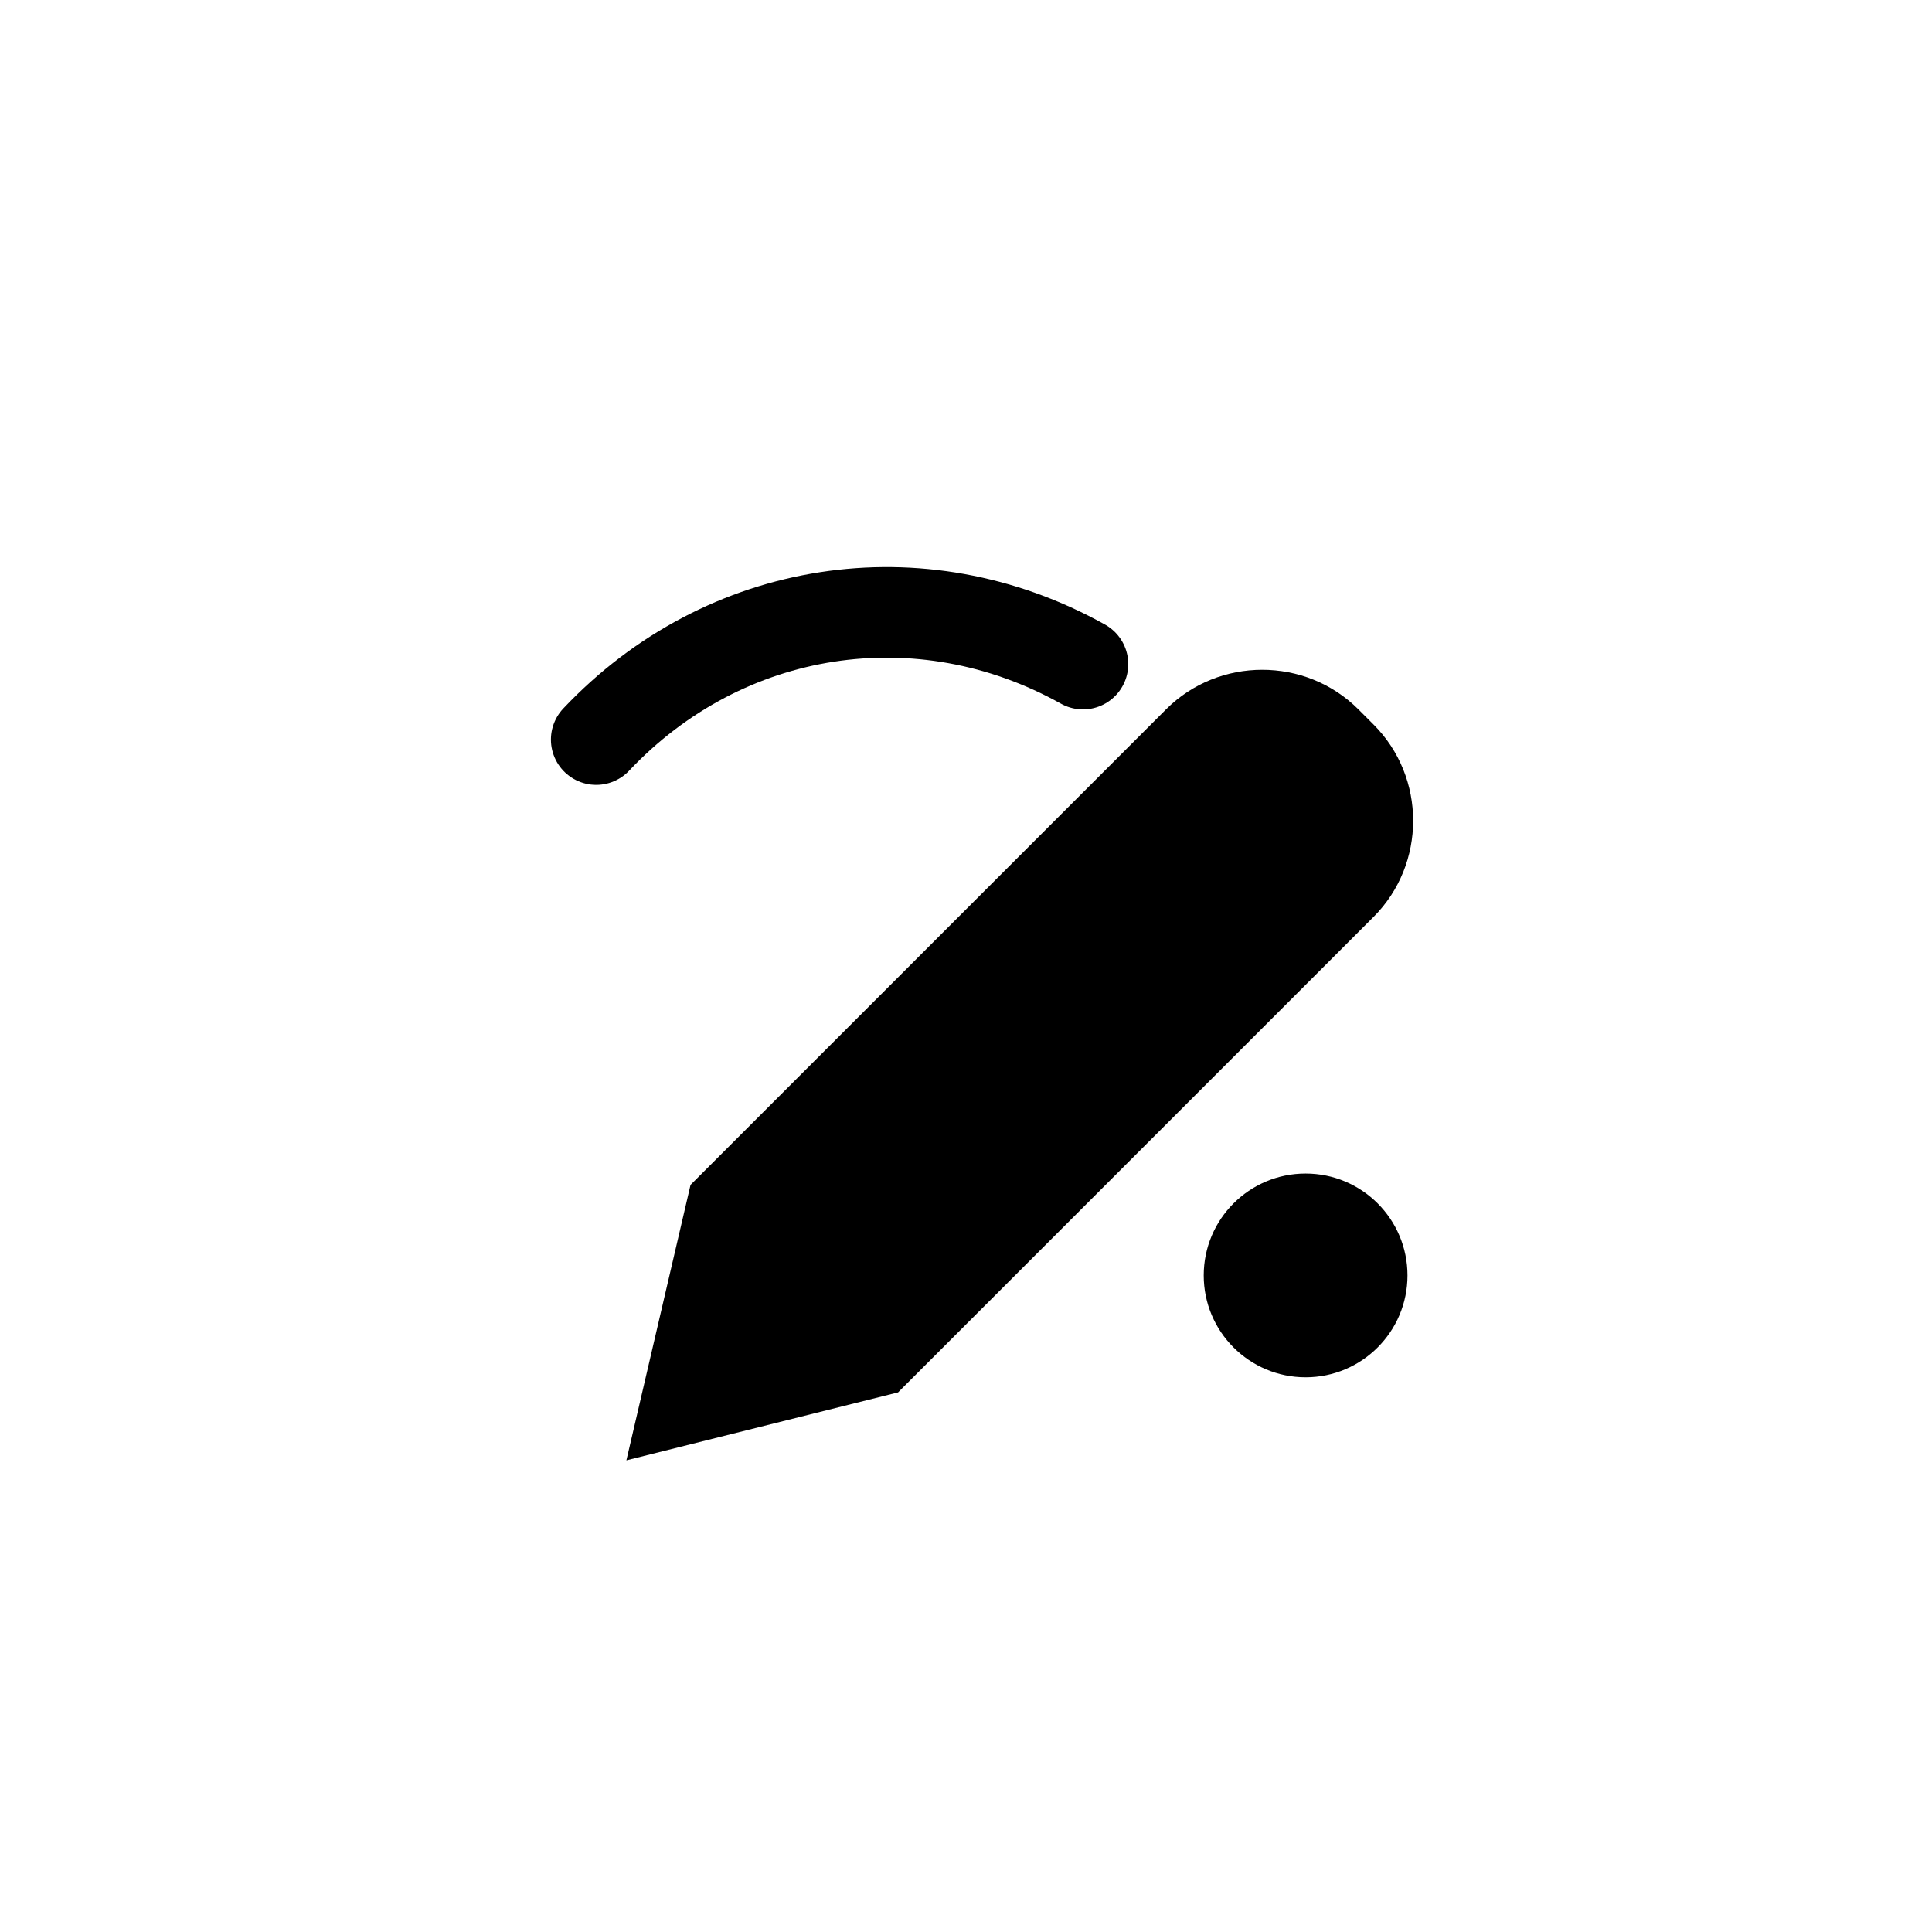
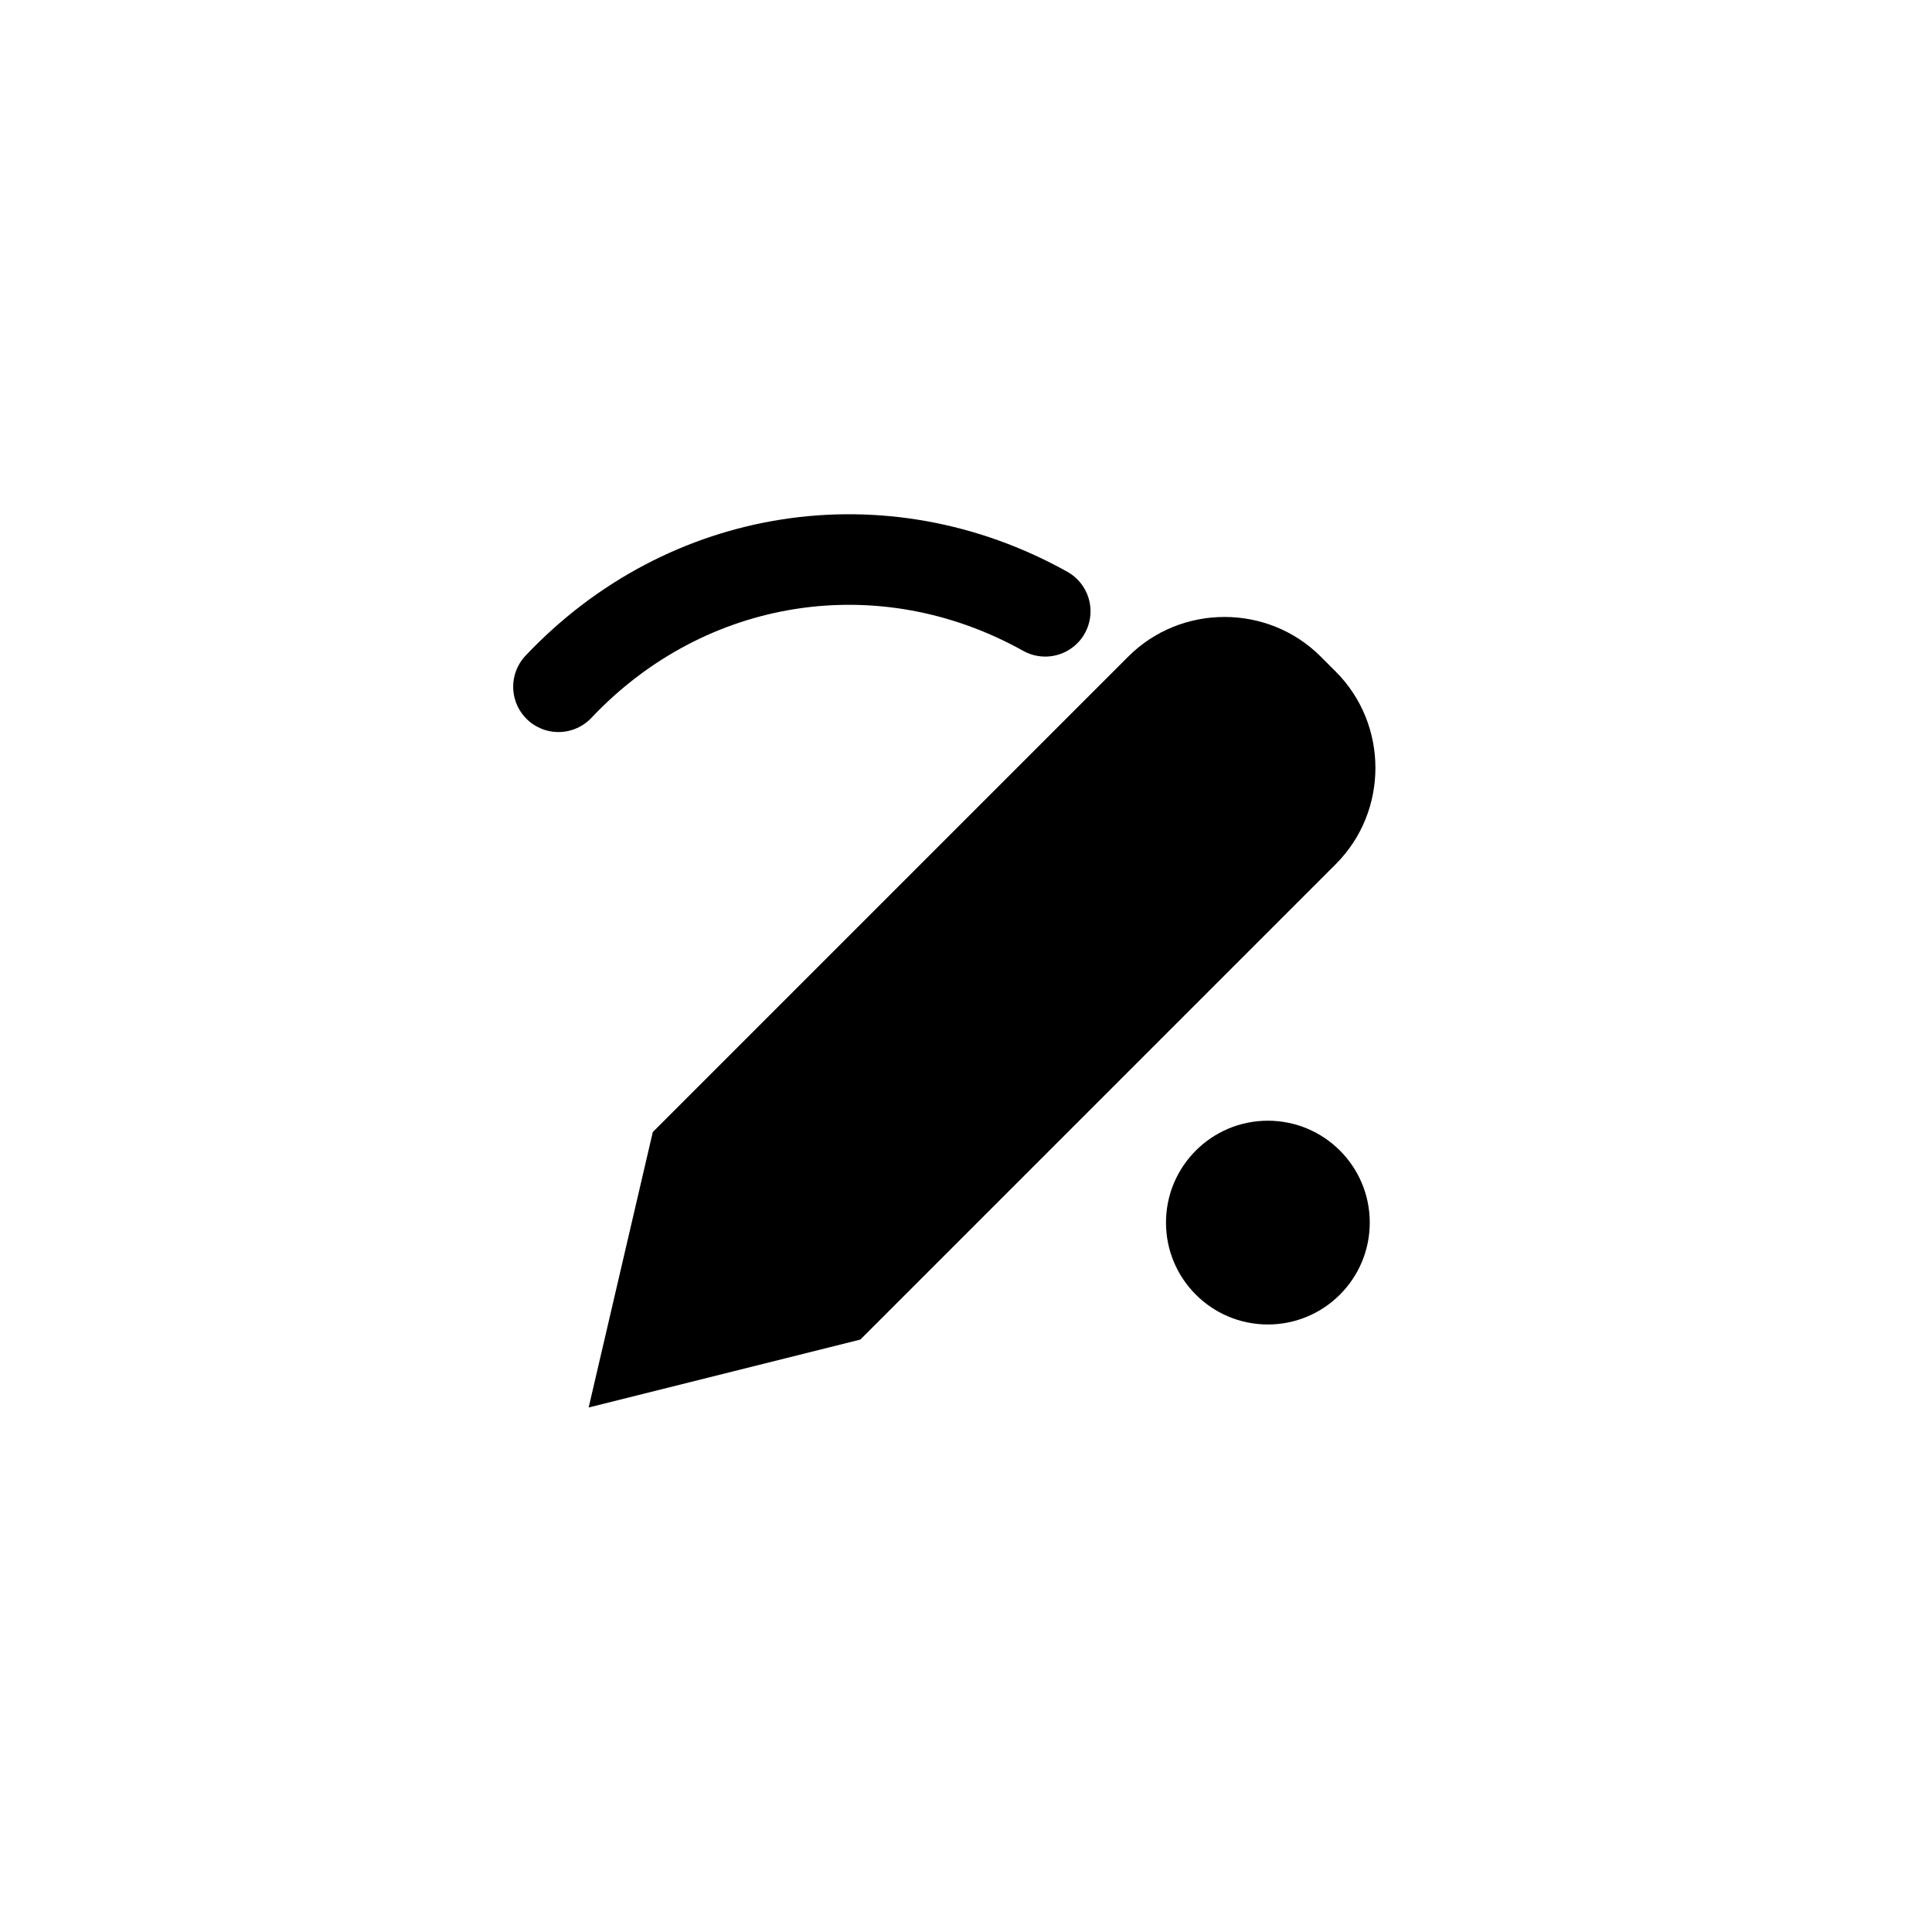
<svg xmlns="http://www.w3.org/2000/svg" viewBox="0 0 512 512" role="img" aria-label="Nibleaf">
-   <path d="M183 314 309 188c14-14 37-14 51 0l4 4c14 14 14 37 0 51L238 369l-72 18 17-73Z" fill="currentColor" />
-   <path d="M158 196c34-36 86-44 129-20" fill="none" stroke="currentColor" stroke-linecap="round" stroke-width="24" />
-   <circle cx="346" cy="338" r="27" fill="currentColor" />
+   <path d="M173 300 299 174c14-14 37-14 51 0l4 4c14 14 14 37 0 51L228 355l-72 18 17-73Z" fill="currentColor" />
+   <path d="M148 182c34-36 86-44 129-20" fill="none" stroke="currentColor" stroke-linecap="round" stroke-width="24" />
+   <circle cx="336" cy="324" r="27" fill="currentColor" />
</svg>
